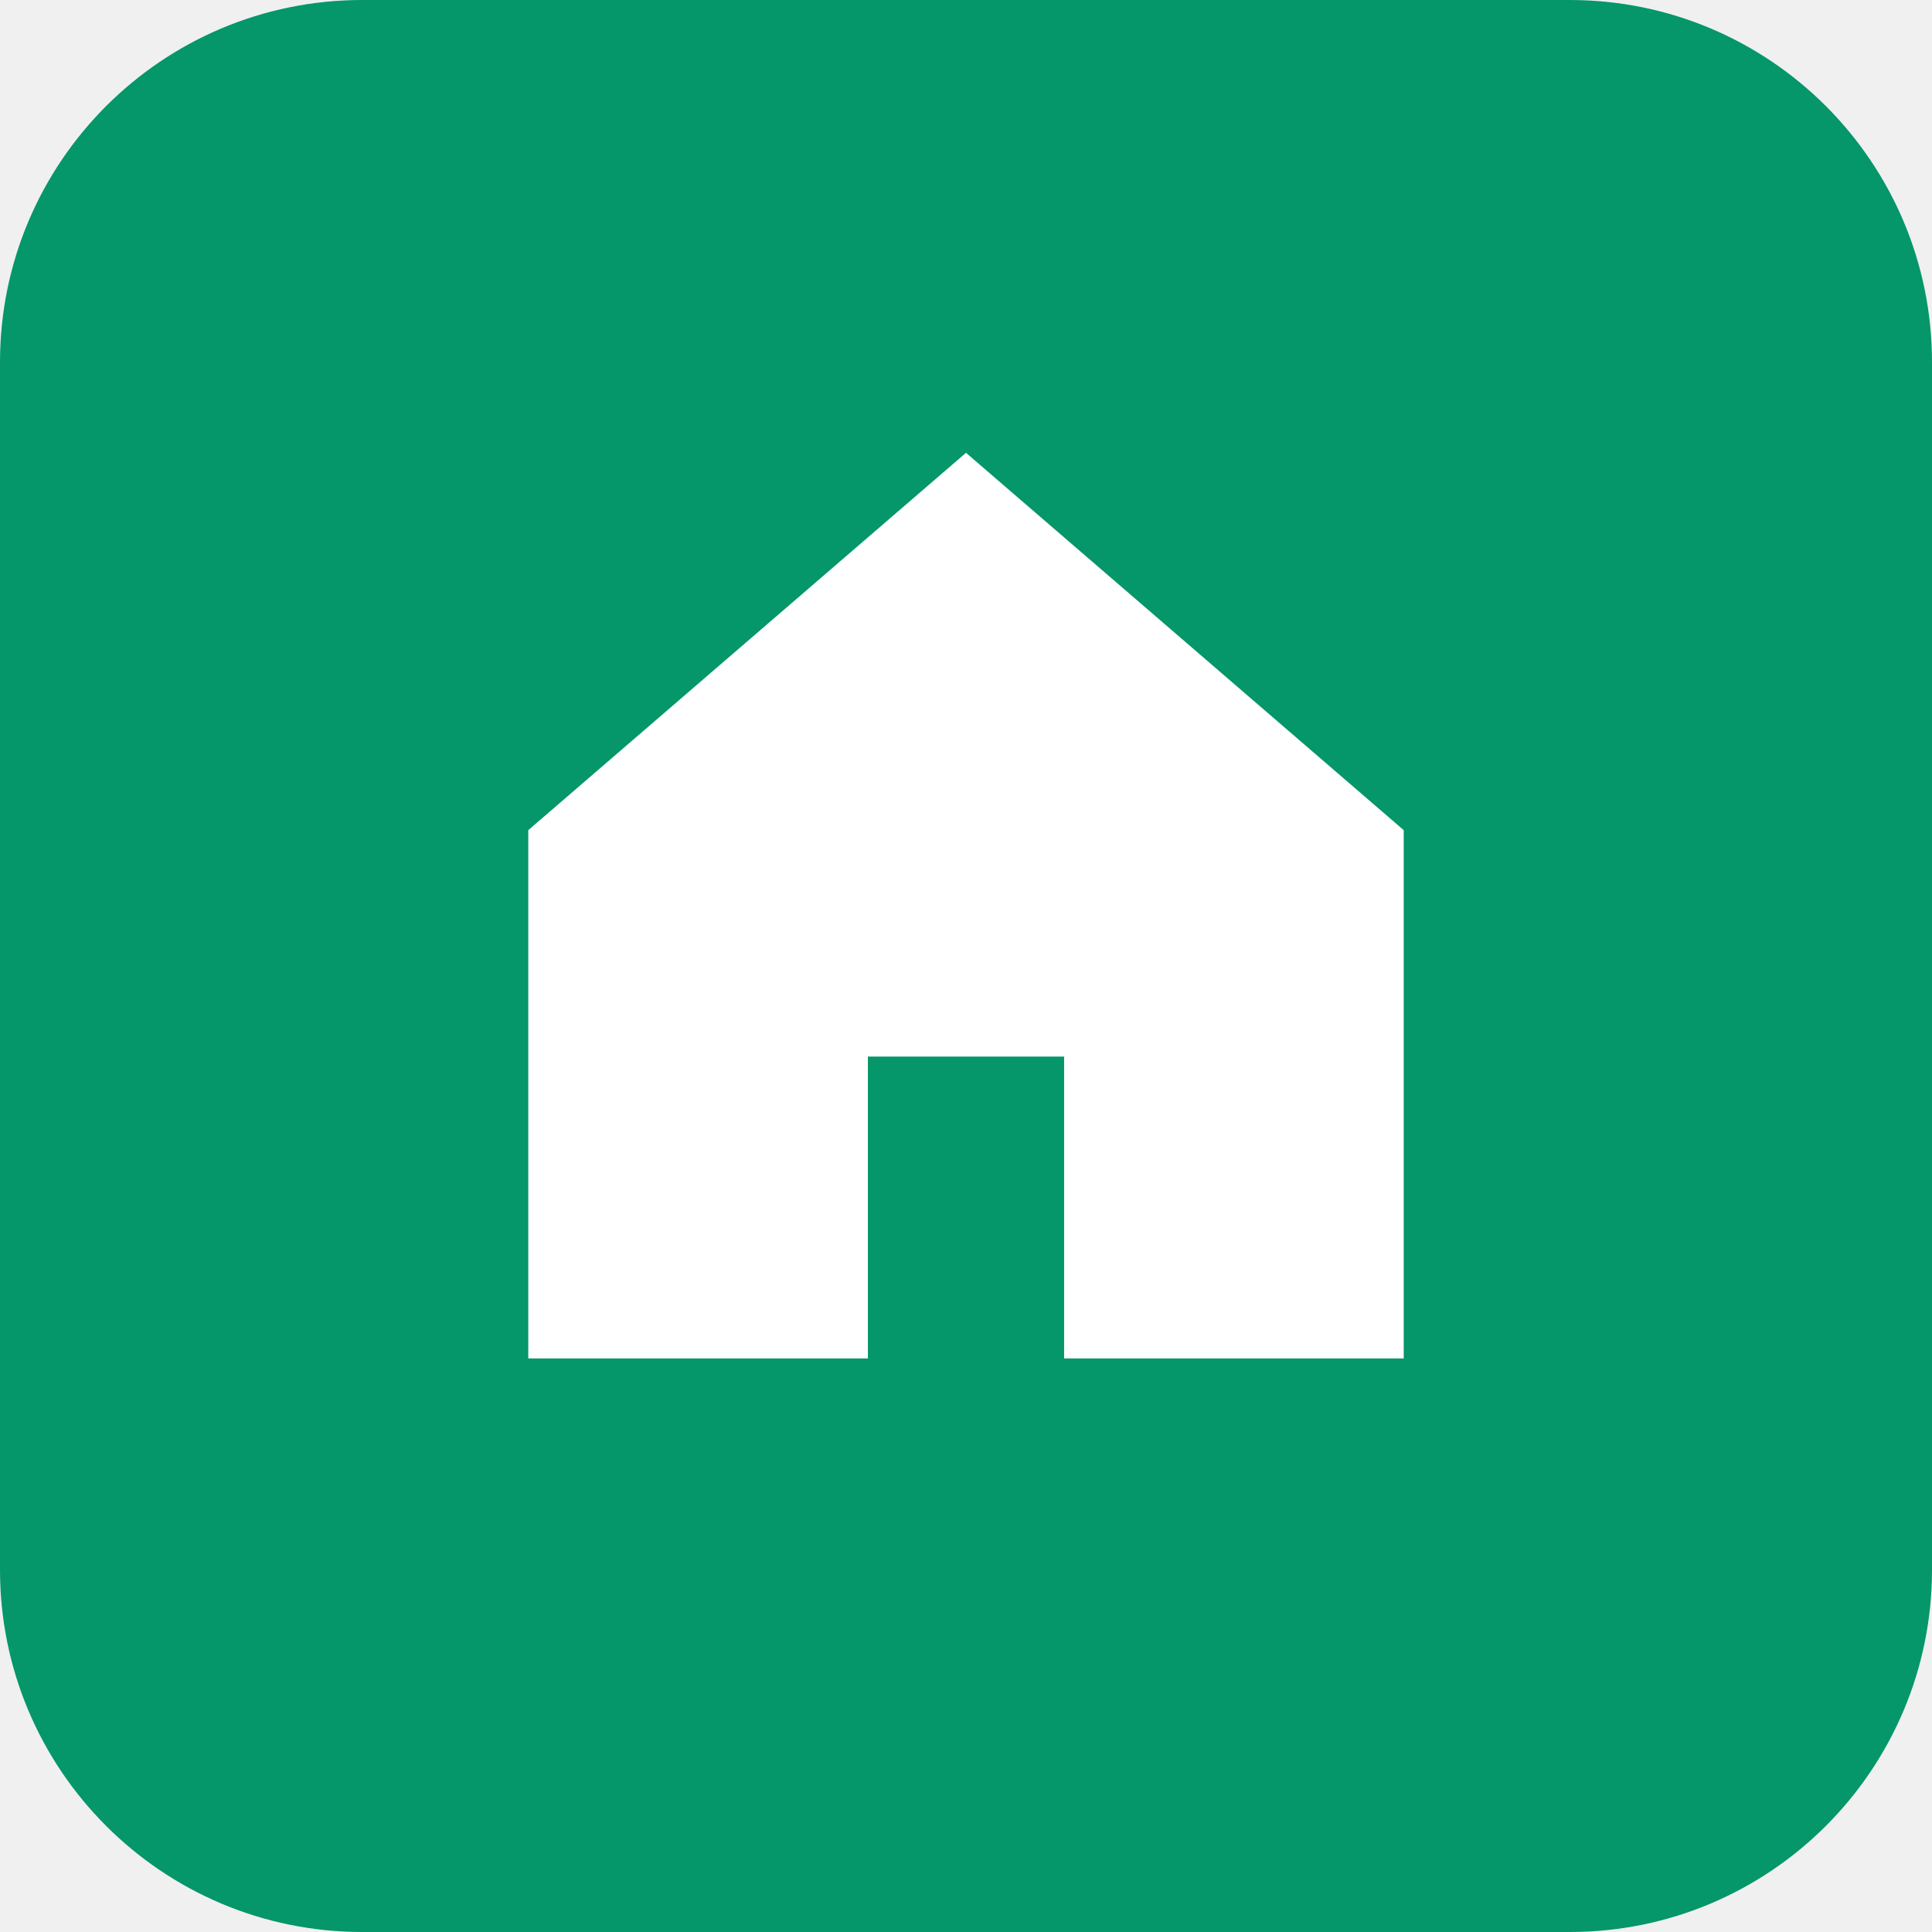
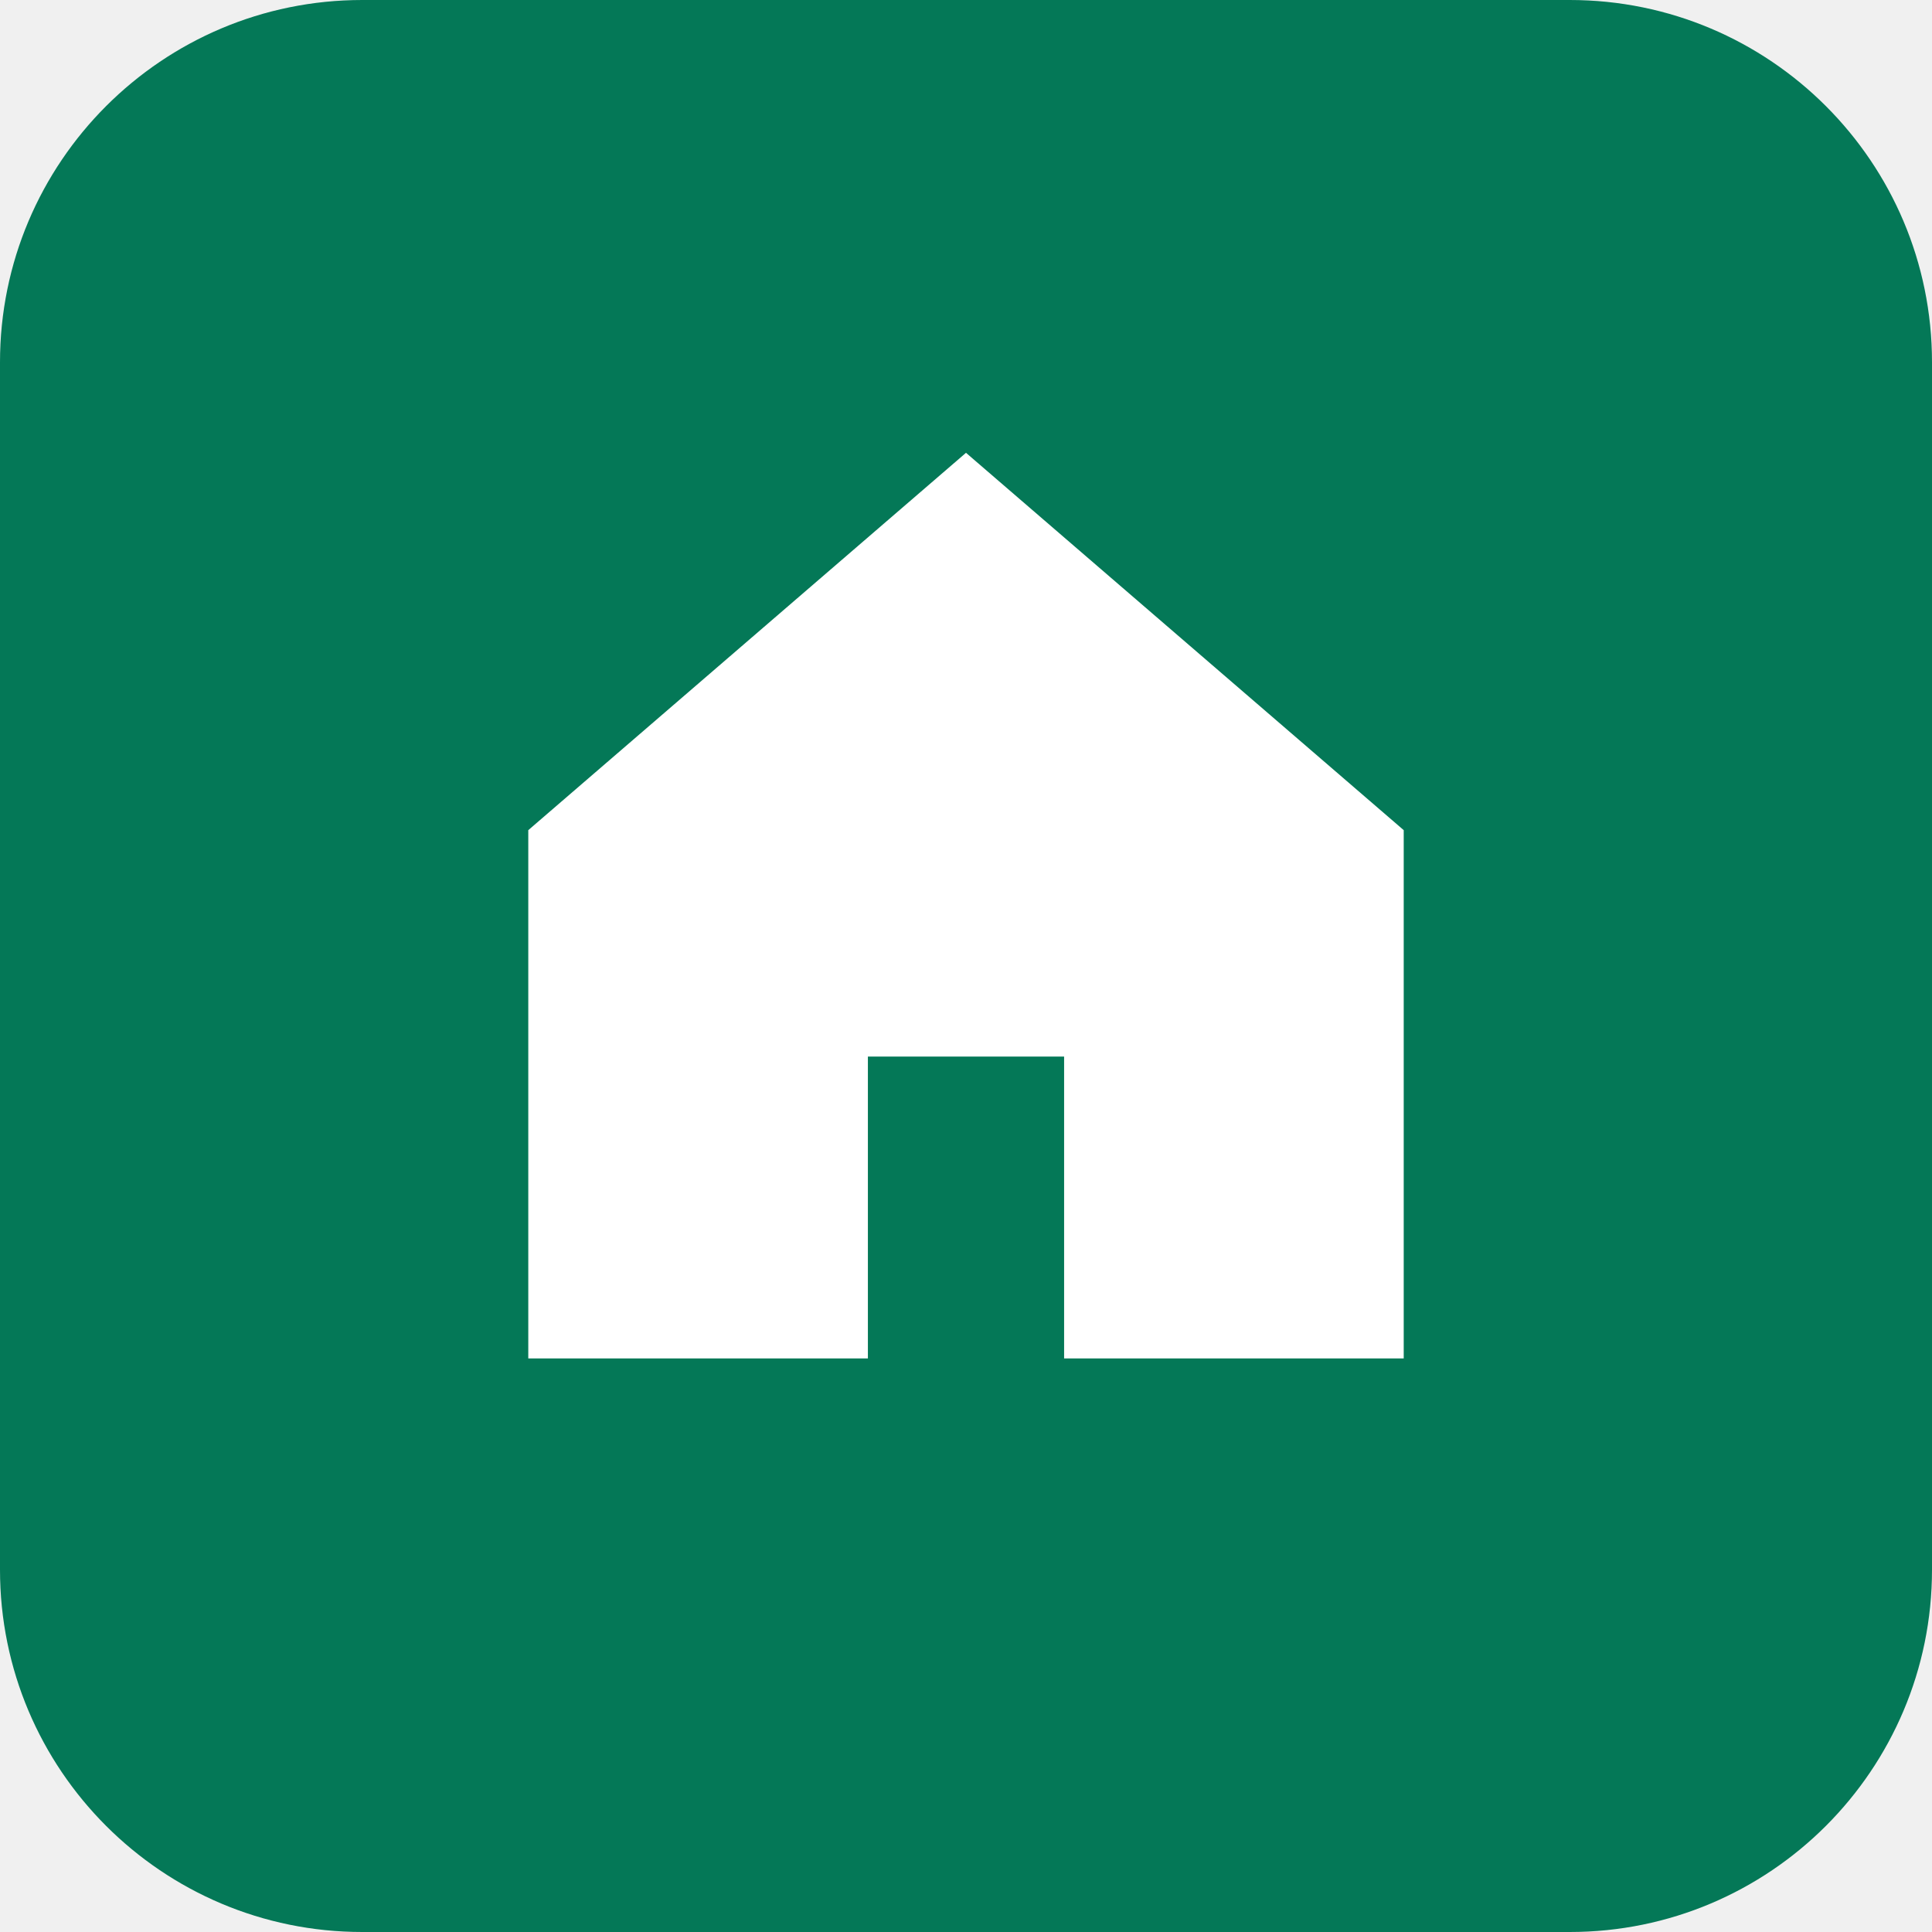
<svg xmlns="http://www.w3.org/2000/svg" viewBox="0 0 512 512" fill="none">
-   <rect width="512" height="512" rx="96" fill="#059669" />
+   <rect width="512" height="512" rx="96" fill="#047857" />
  <path d="M256 120L140 220v140h90v-80h52v80h90V220L256 120z" fill="white" />
</svg>
